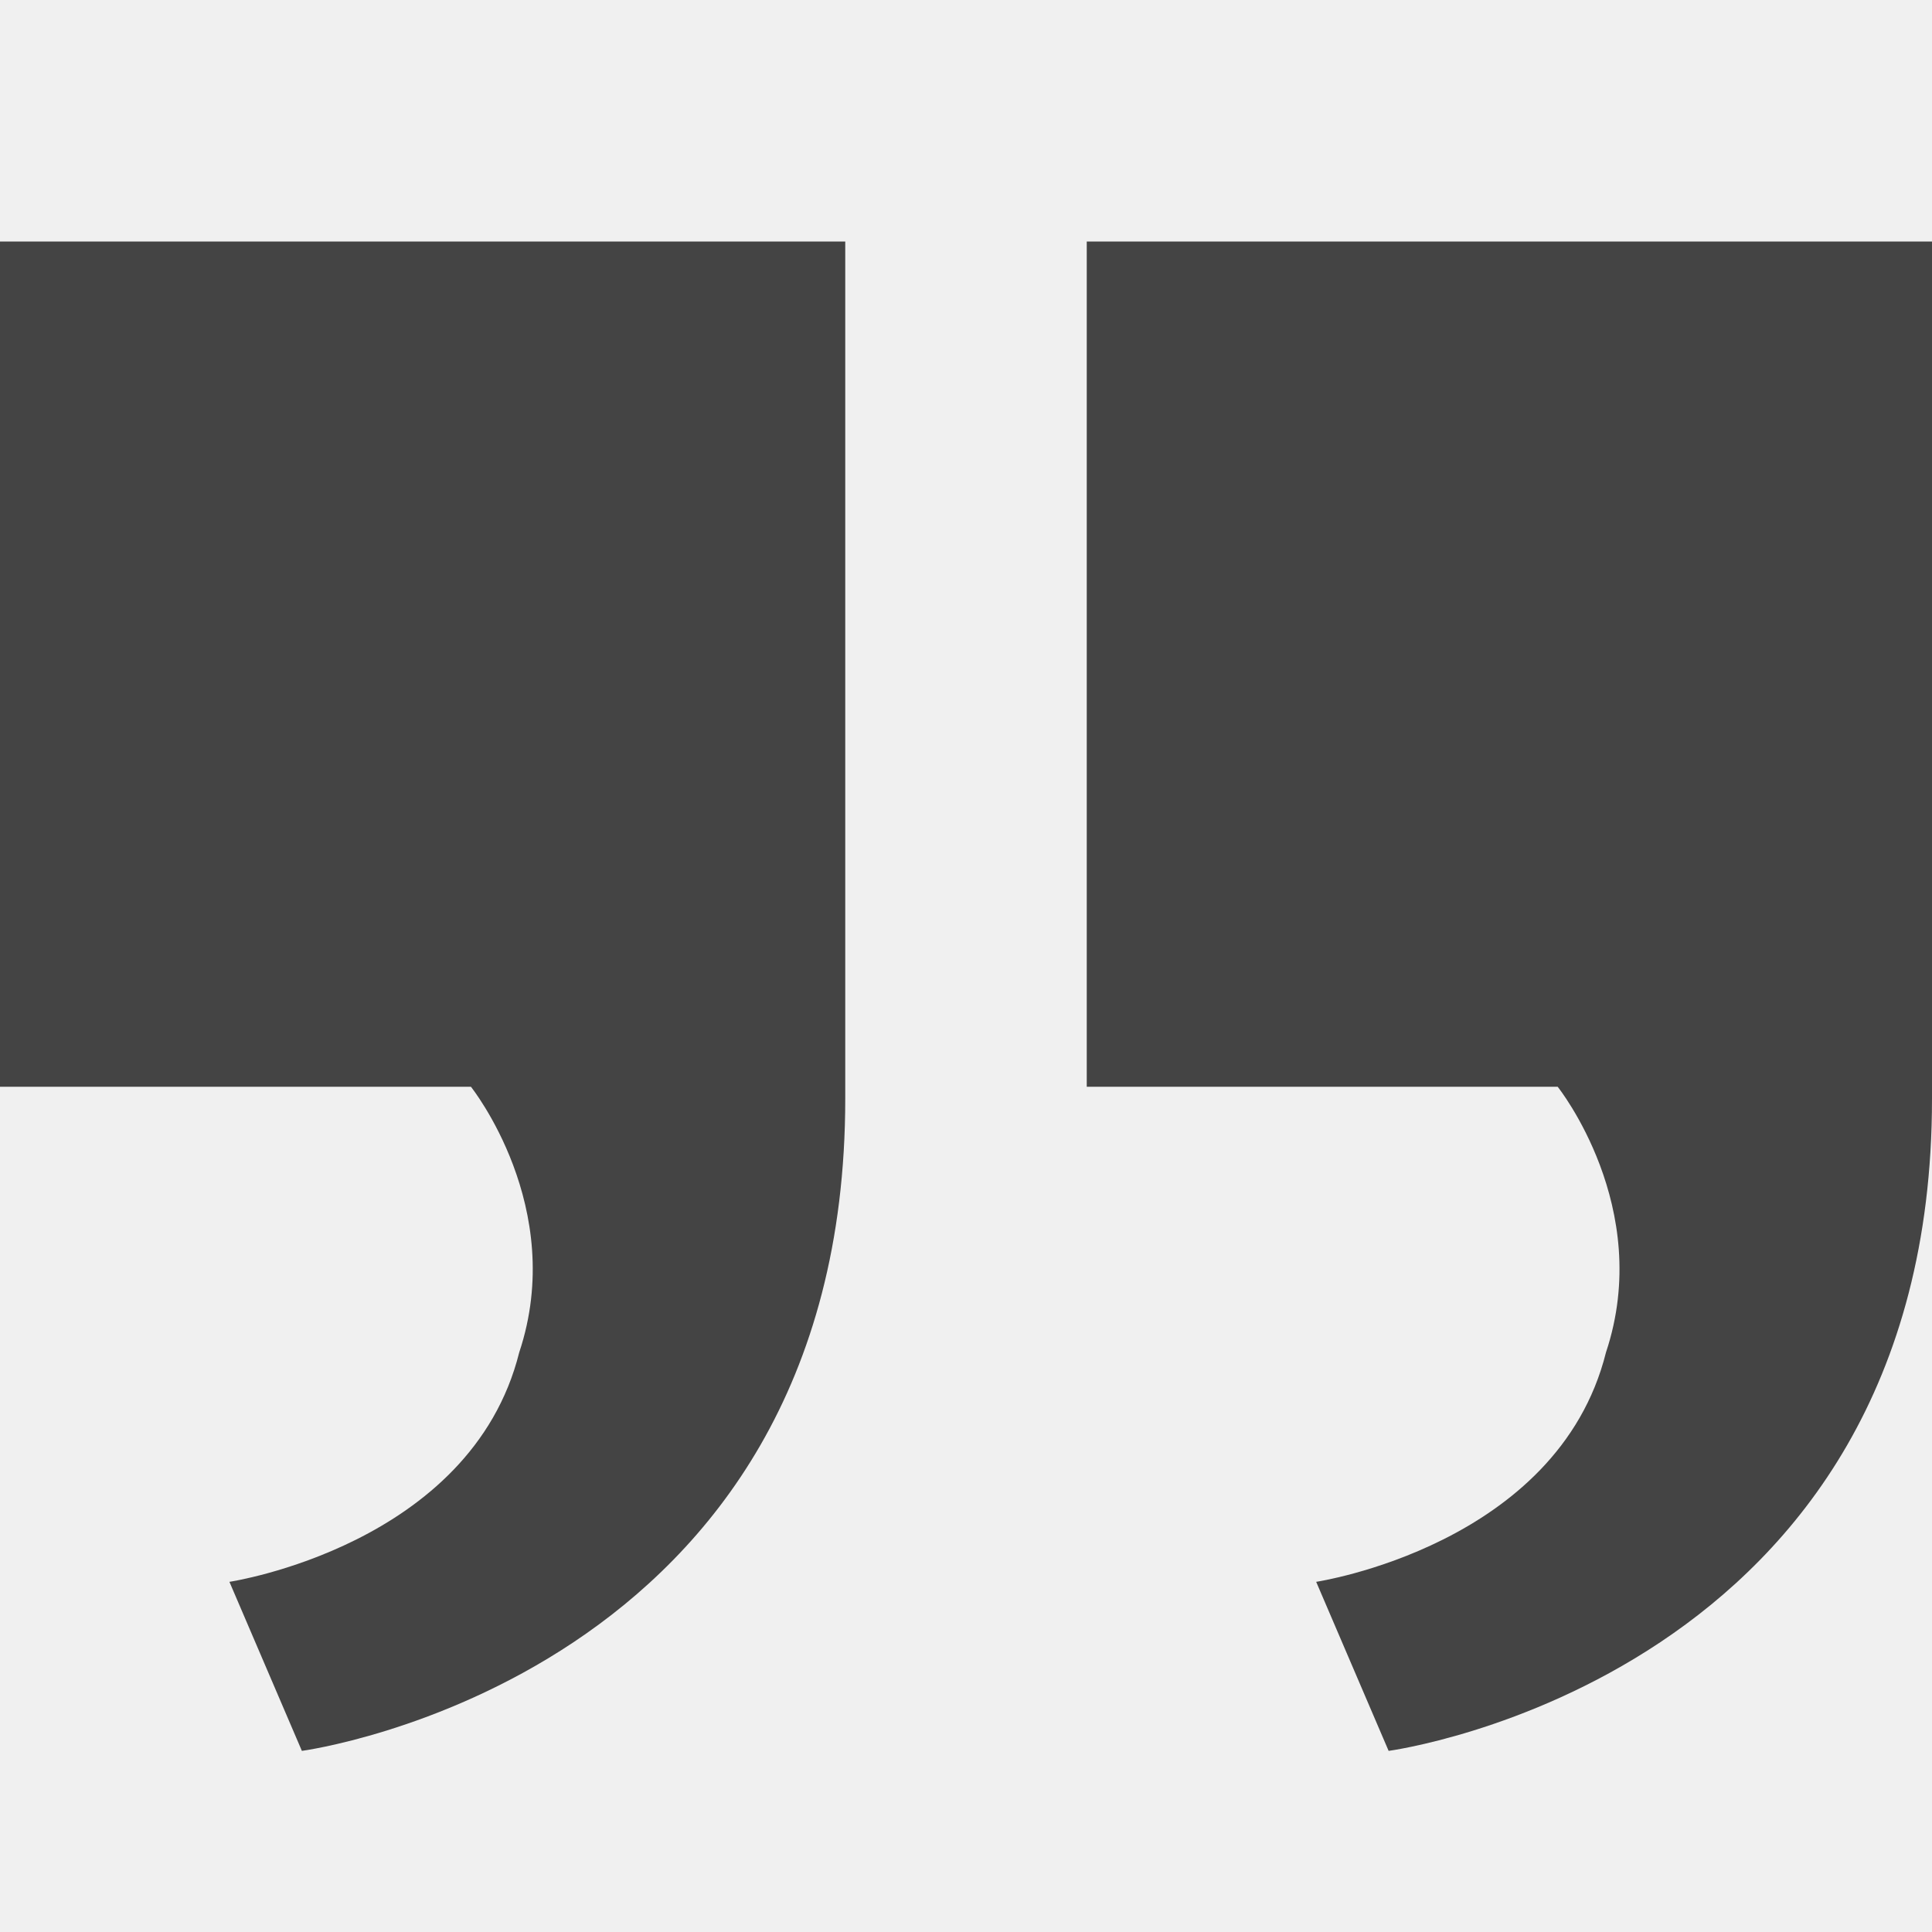
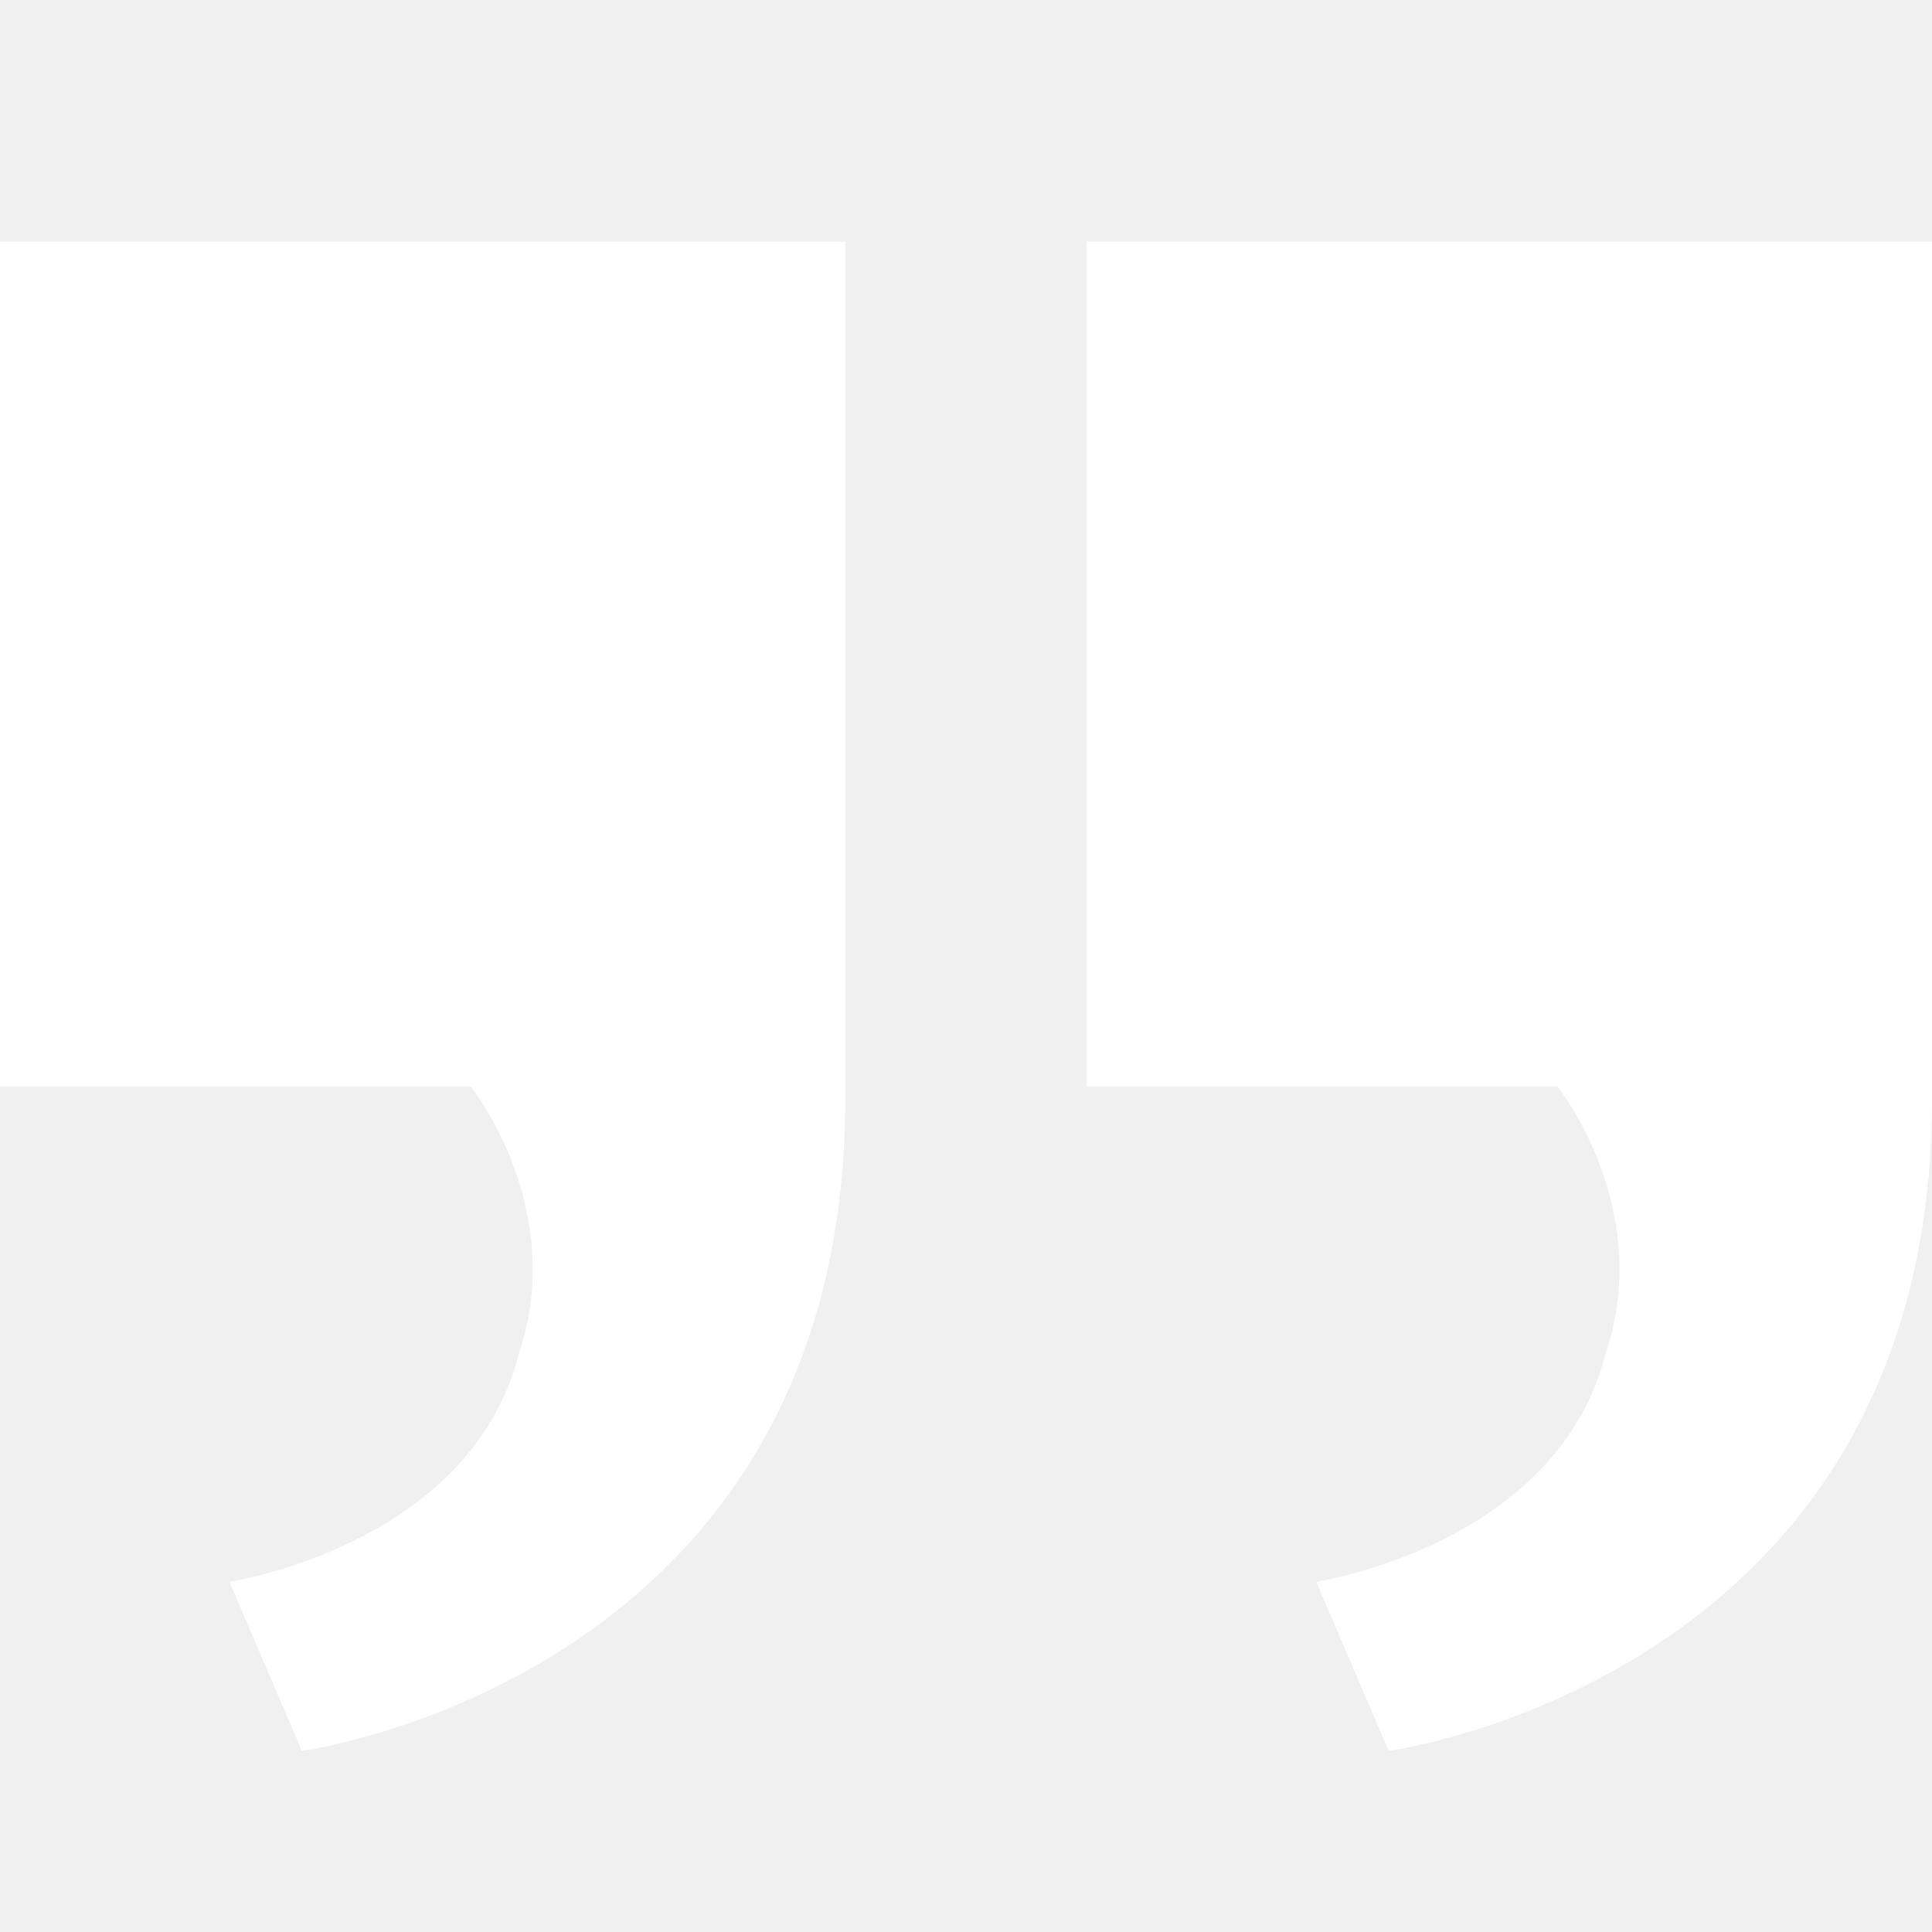
<svg xmlns="http://www.w3.org/2000/svg" version="1.1" width="16" height="16" viewBox="0 0 16 16">
-   <path fill="#444444" d="M9 9v-7h7v7.1c0 4.8-4.5 5.4-4.5 5.4l-0.6-1.4c0 0 2-0.3 2.4-1.9 0.4-1.2-0.4-2.2-0.4-2.2h-3.9z" />
-   <path fill="#444444" d="M0 9v-7h7v7.1c0 4.8-4.5 5.4-4.5 5.4l-0.6-1.4c0 0 2-0.3 2.4-1.9 0.4-1.2-0.4-2.2-0.4-2.2h-3.9z" />
+   <path fill="#FFFFFF" d="M9 9v-7h7v7.1c0 4.8-4.5 5.4-4.5 5.4l-0.6-1.4c0 0 2-0.3 2.4-1.9 0.4-1.2-0.4-2.2-0.4-2.2h-3.9z" />
+   <path fill="#FFFFFF" d="M0 9v-7h7v7.1c0 4.8-4.5 5.4-4.5 5.4l-0.6-1.4c0 0 2-0.3 2.4-1.9 0.4-1.2-0.4-2.2-0.4-2.2h-3.9z" />
</svg>
